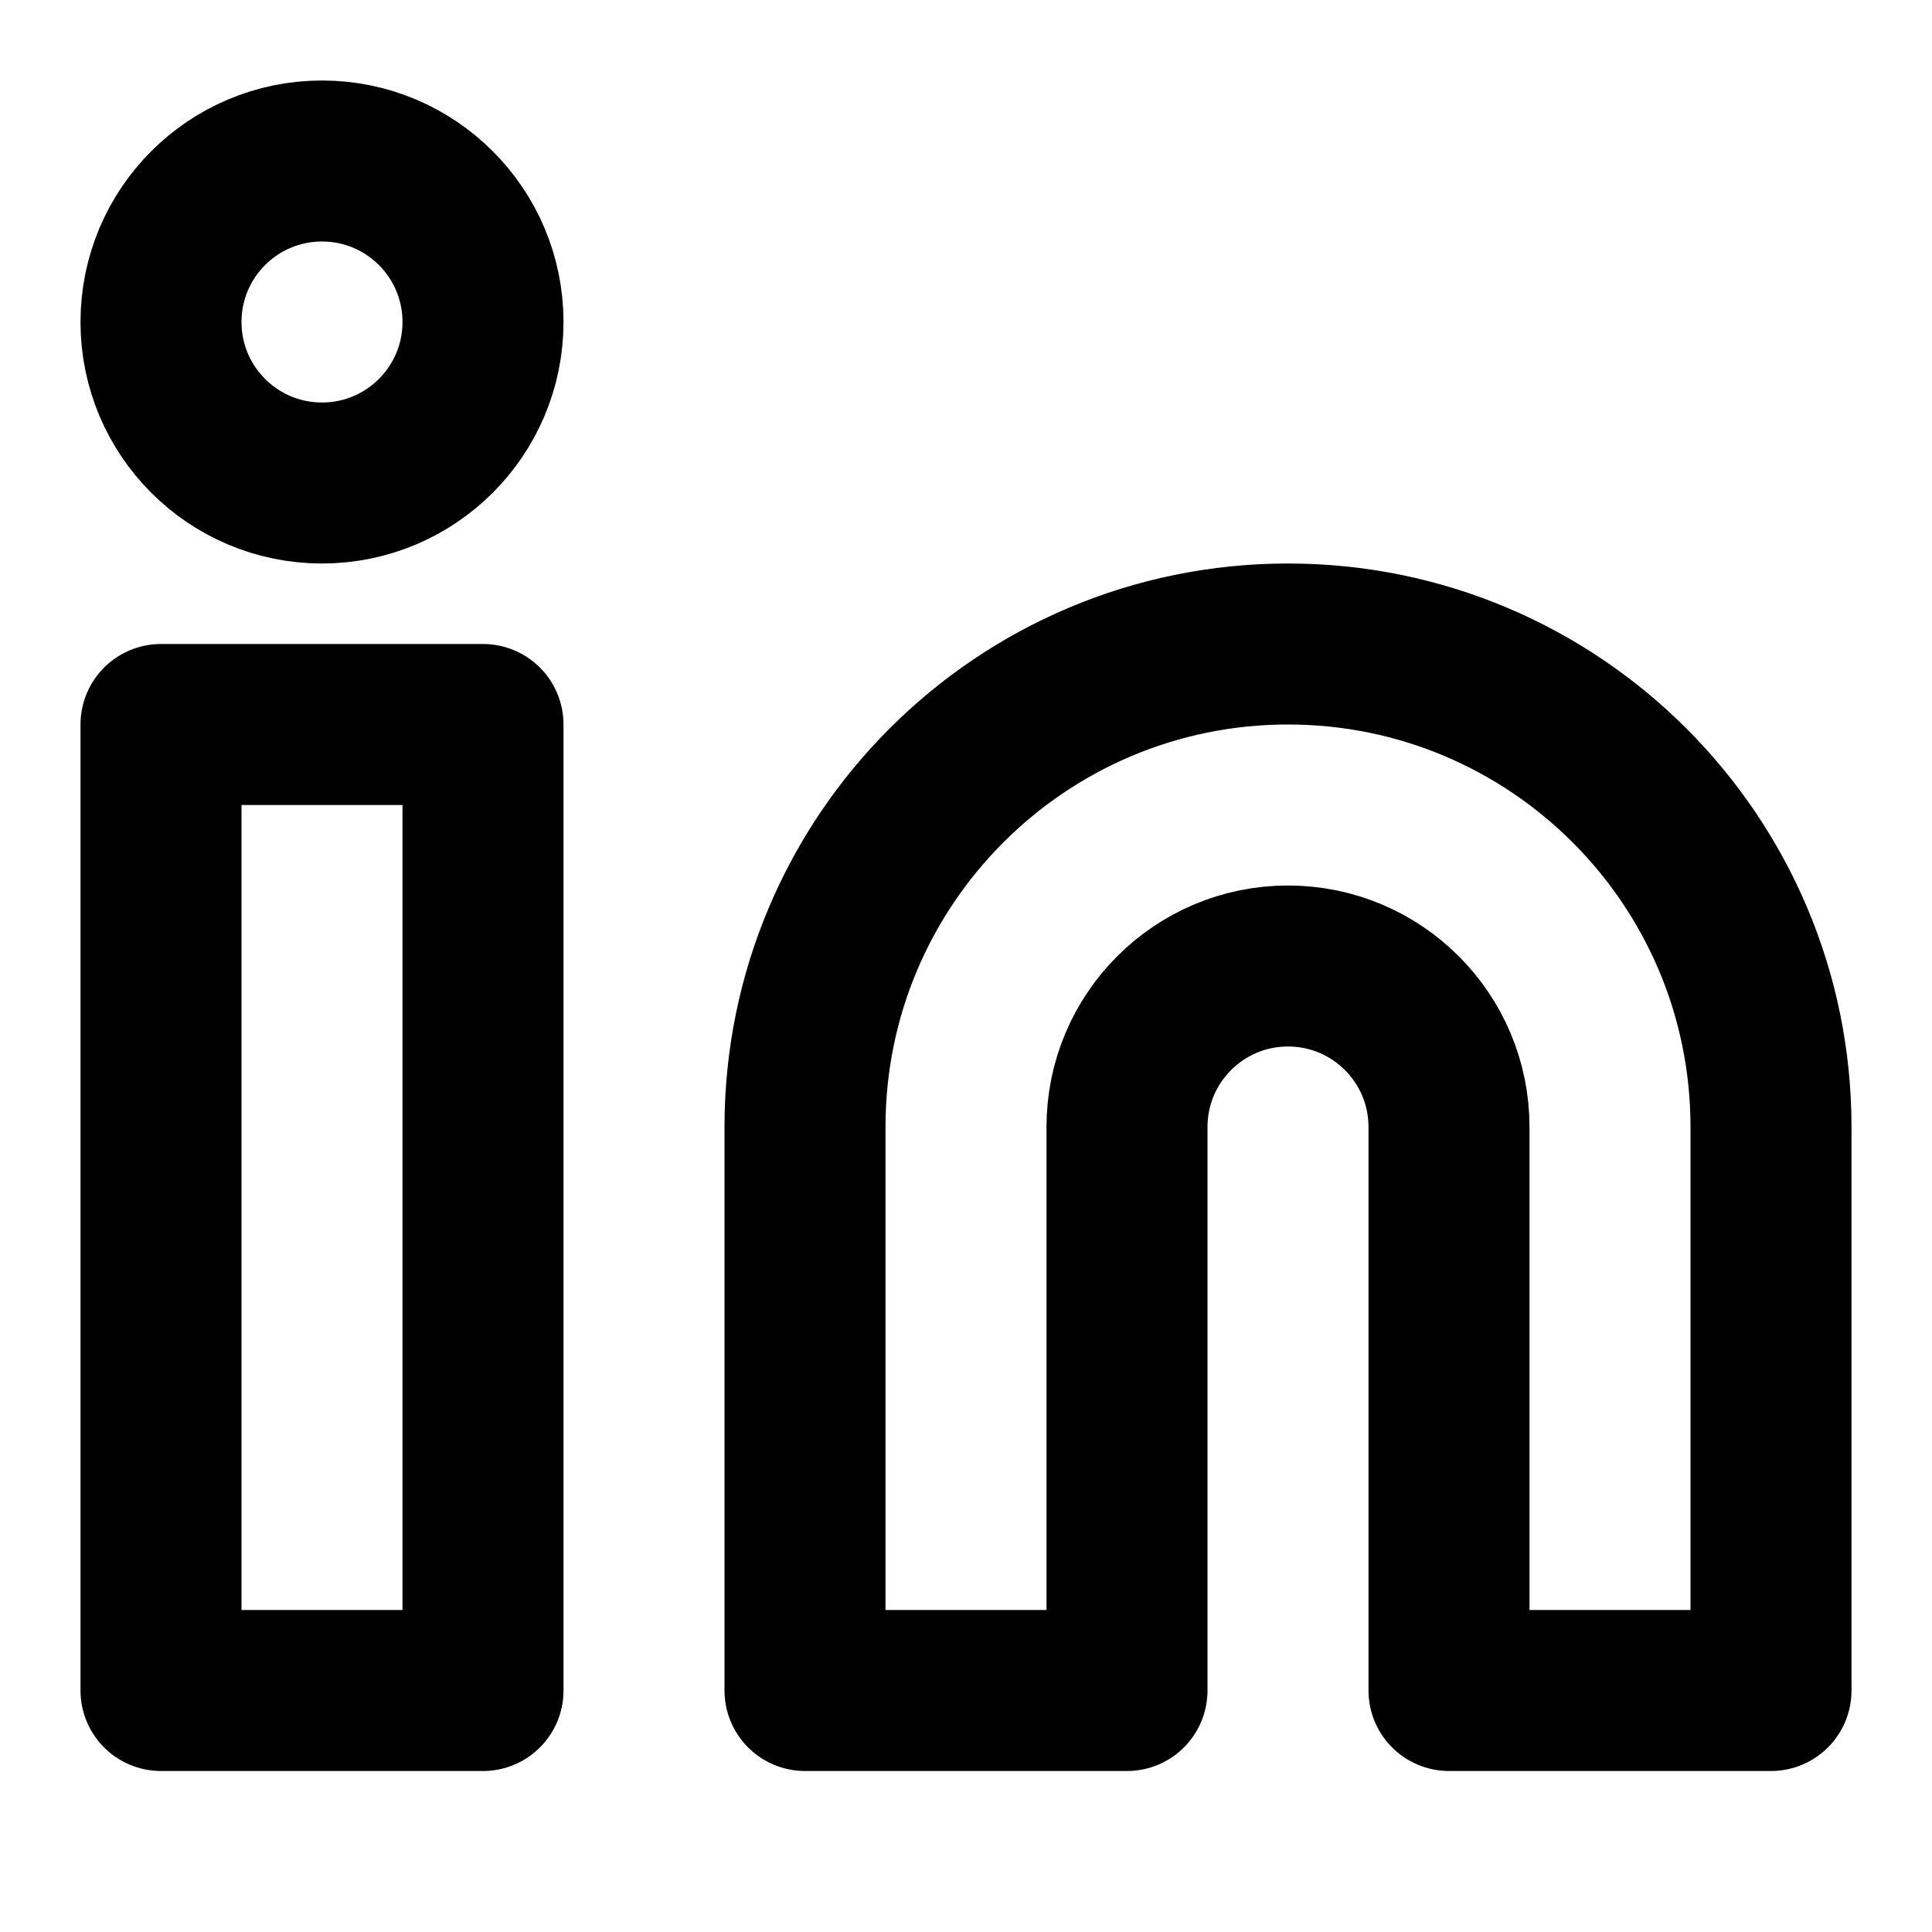
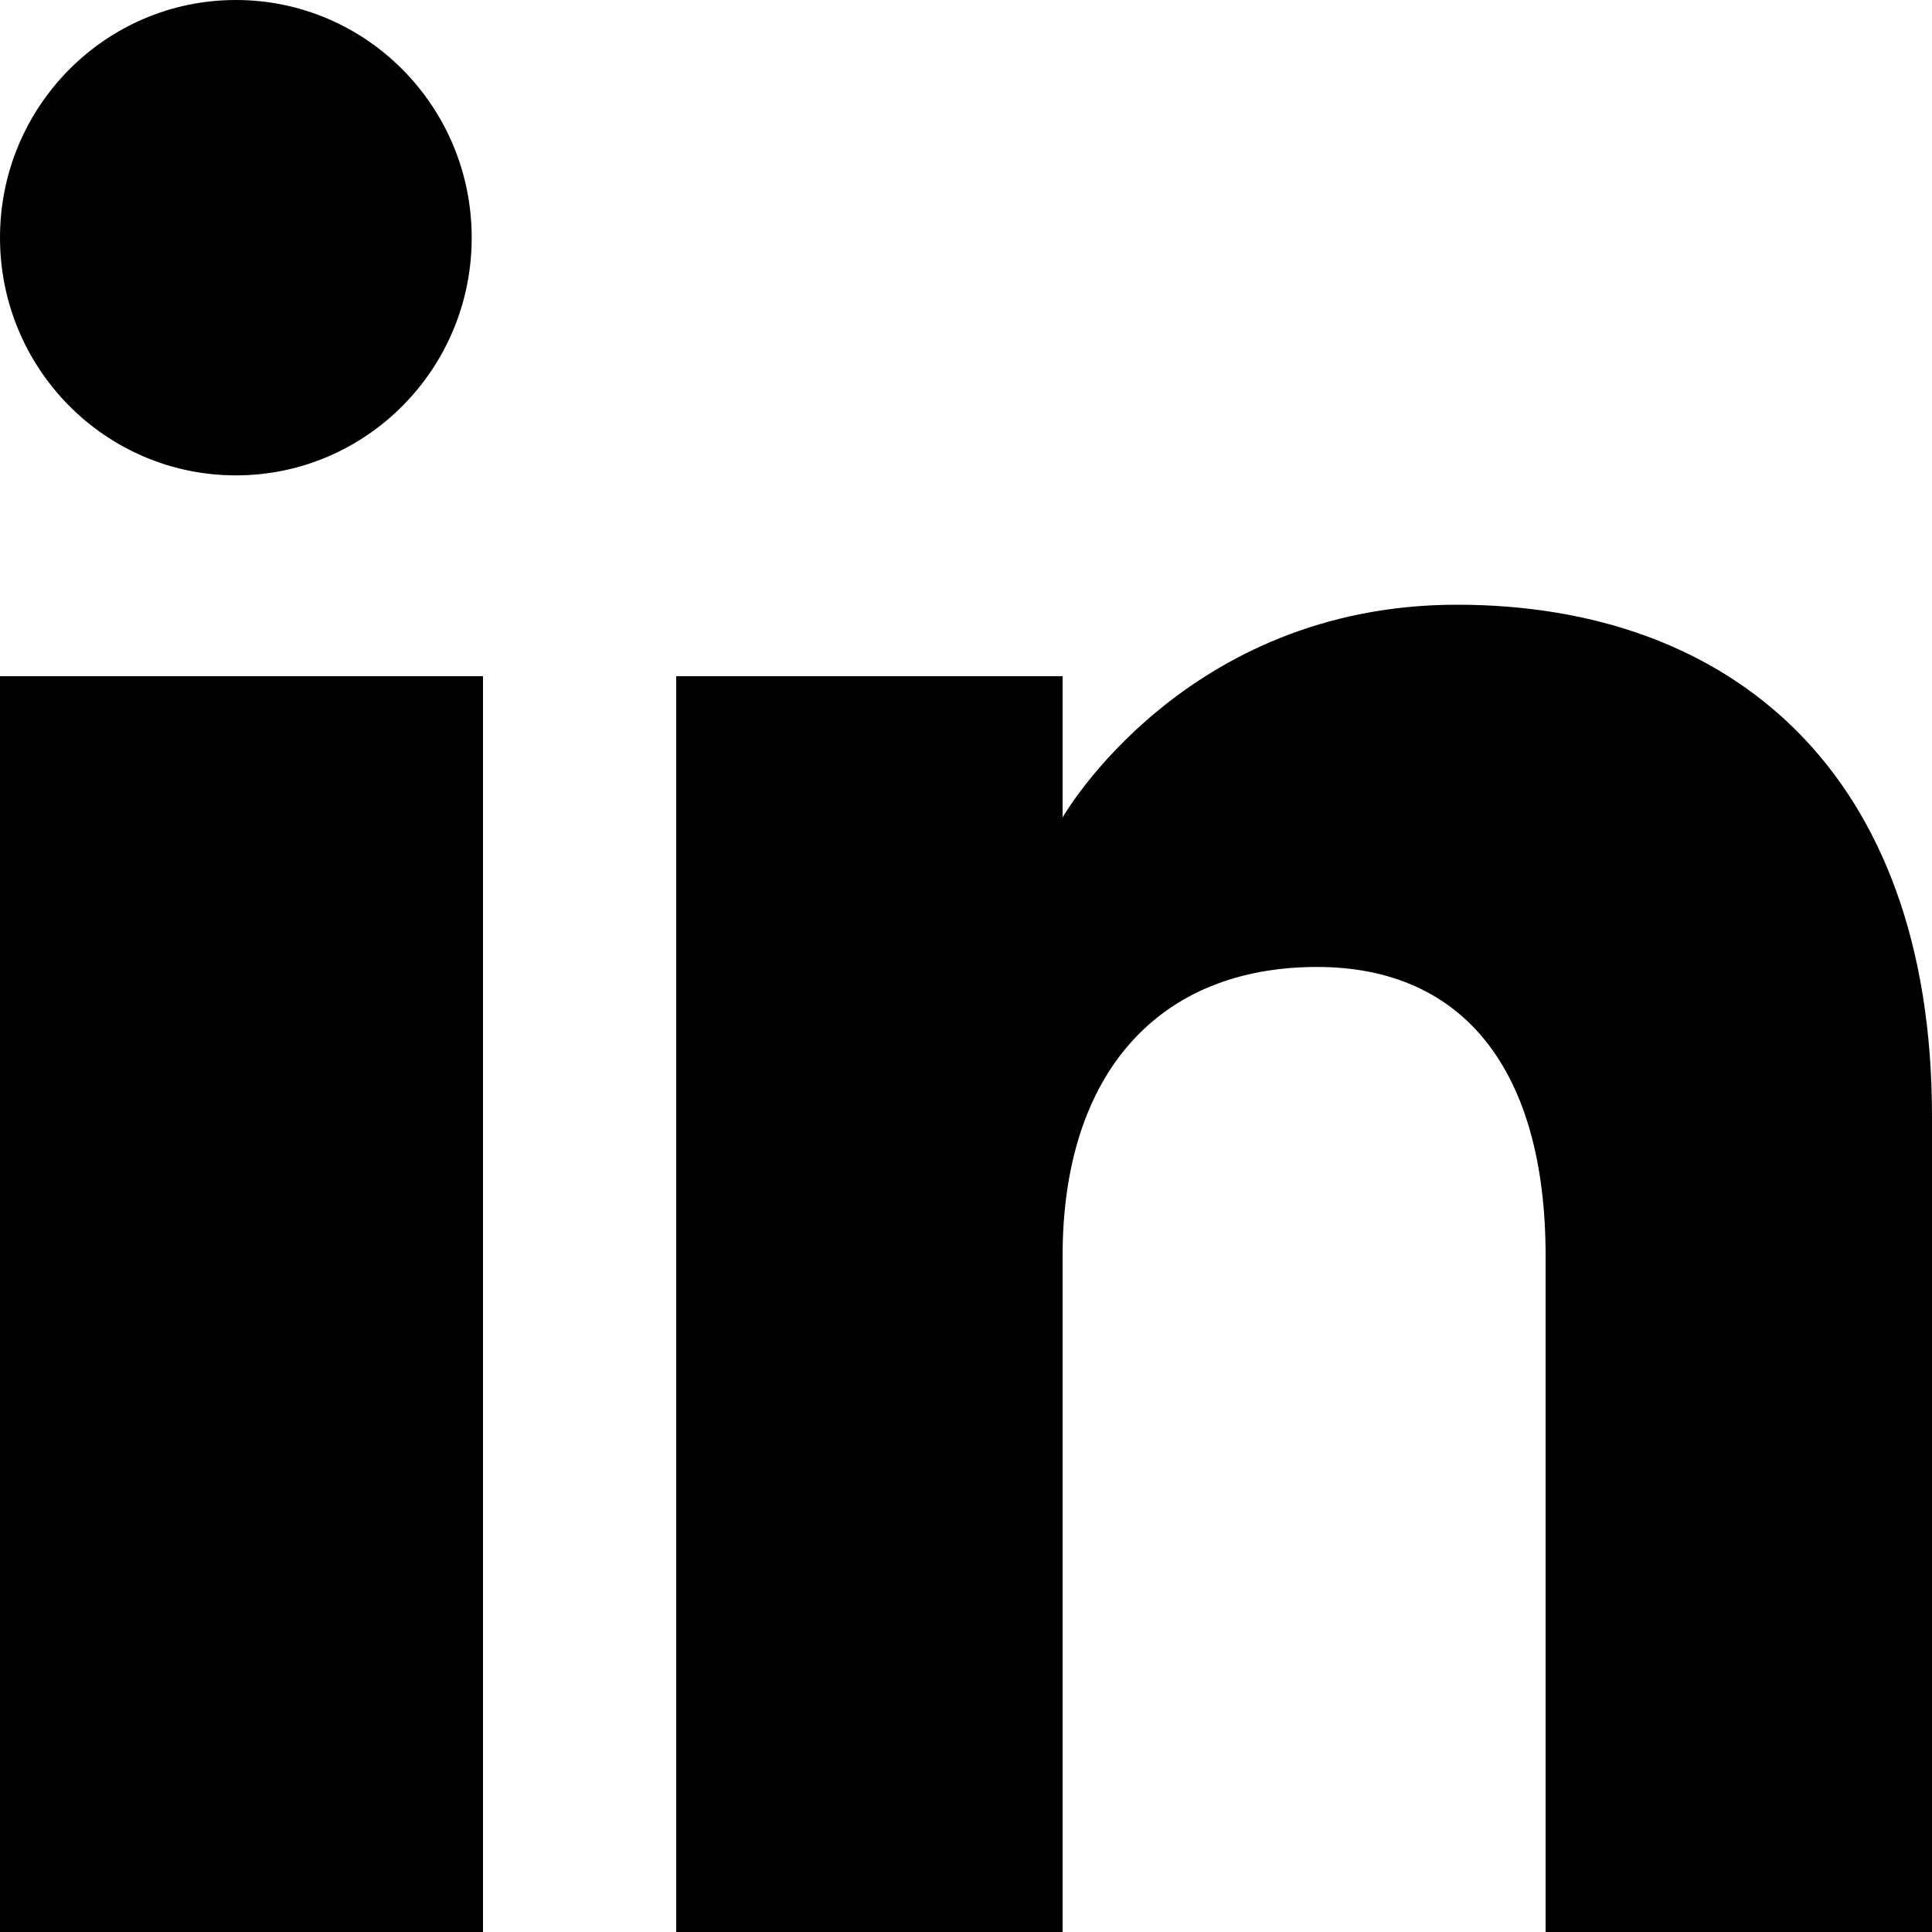
- <svg xmlns="http://www.w3.org/2000/svg" width="24" height="24" viewBox="0 0 24 24" fill="none" stroke="currentColor" stroke-width="2" stroke-linecap="round" stroke-linejoin="round" class="lucide lucide-linkedin-icon lucide-linkedin">
-   <path d="M16 8a6 6 0 0 1 6 6v7h-4v-7a2 2 0 0 0-2-2 2 2 0 0 0-2 2v7h-4v-7a6 6 0 0 1 6-6z" />
-   <rect width="4" height="12" x="2" y="9" />
-   <circle cx="4" cy="4" r="2" />
+ <svg xmlns="http://www.w3.org/2000/svg" width="800px" height="800px" viewBox="0 0 20 20" version="1.1">
+   <defs>
+ 
+ </defs>
+   <g id="Page-1" stroke="none" stroke-width="1" fill="none" fill-rule="evenodd">
+     <g id="Dribbble-Light-Preview" transform="translate(-180, -7479)" fill="#000000">
+       <g id="icons" transform="translate(56, 160)">
+         <path d="M144,7339 L140,7339 L140,7332.001 C140,7330.081 139.153,7329.01 137.634,7329.01 C135.981,7329.01 135,7330.126 135,7332.001 L135,7339 L131,7339 L131,7326 L135,7326 L135,7327.462 C135,7327.462 136.255,7325.26 139.083,7325.26 C141.912,7325.26 144,7326.986 144,7330.558 L144,7339 L144,7339 Z M126.442,7323.921 C125.093,7323.921 124,7322.819 124,7321.46 C124,7320.102 125.093,7319 126.442,7319 C127.79,7319 128.883,7320.102 128.883,7321.46 C128.884,7322.819 127.79,7323.921 126.442,7323.921 L126.442,7323.921 Z M124,7339 L129,7339 L129,7326 L124,7326 L124,7339 Z" id="linkedin-[#161]">
+ 
+ </path>
+       </g>
+     </g>
+   </g>
</svg>
